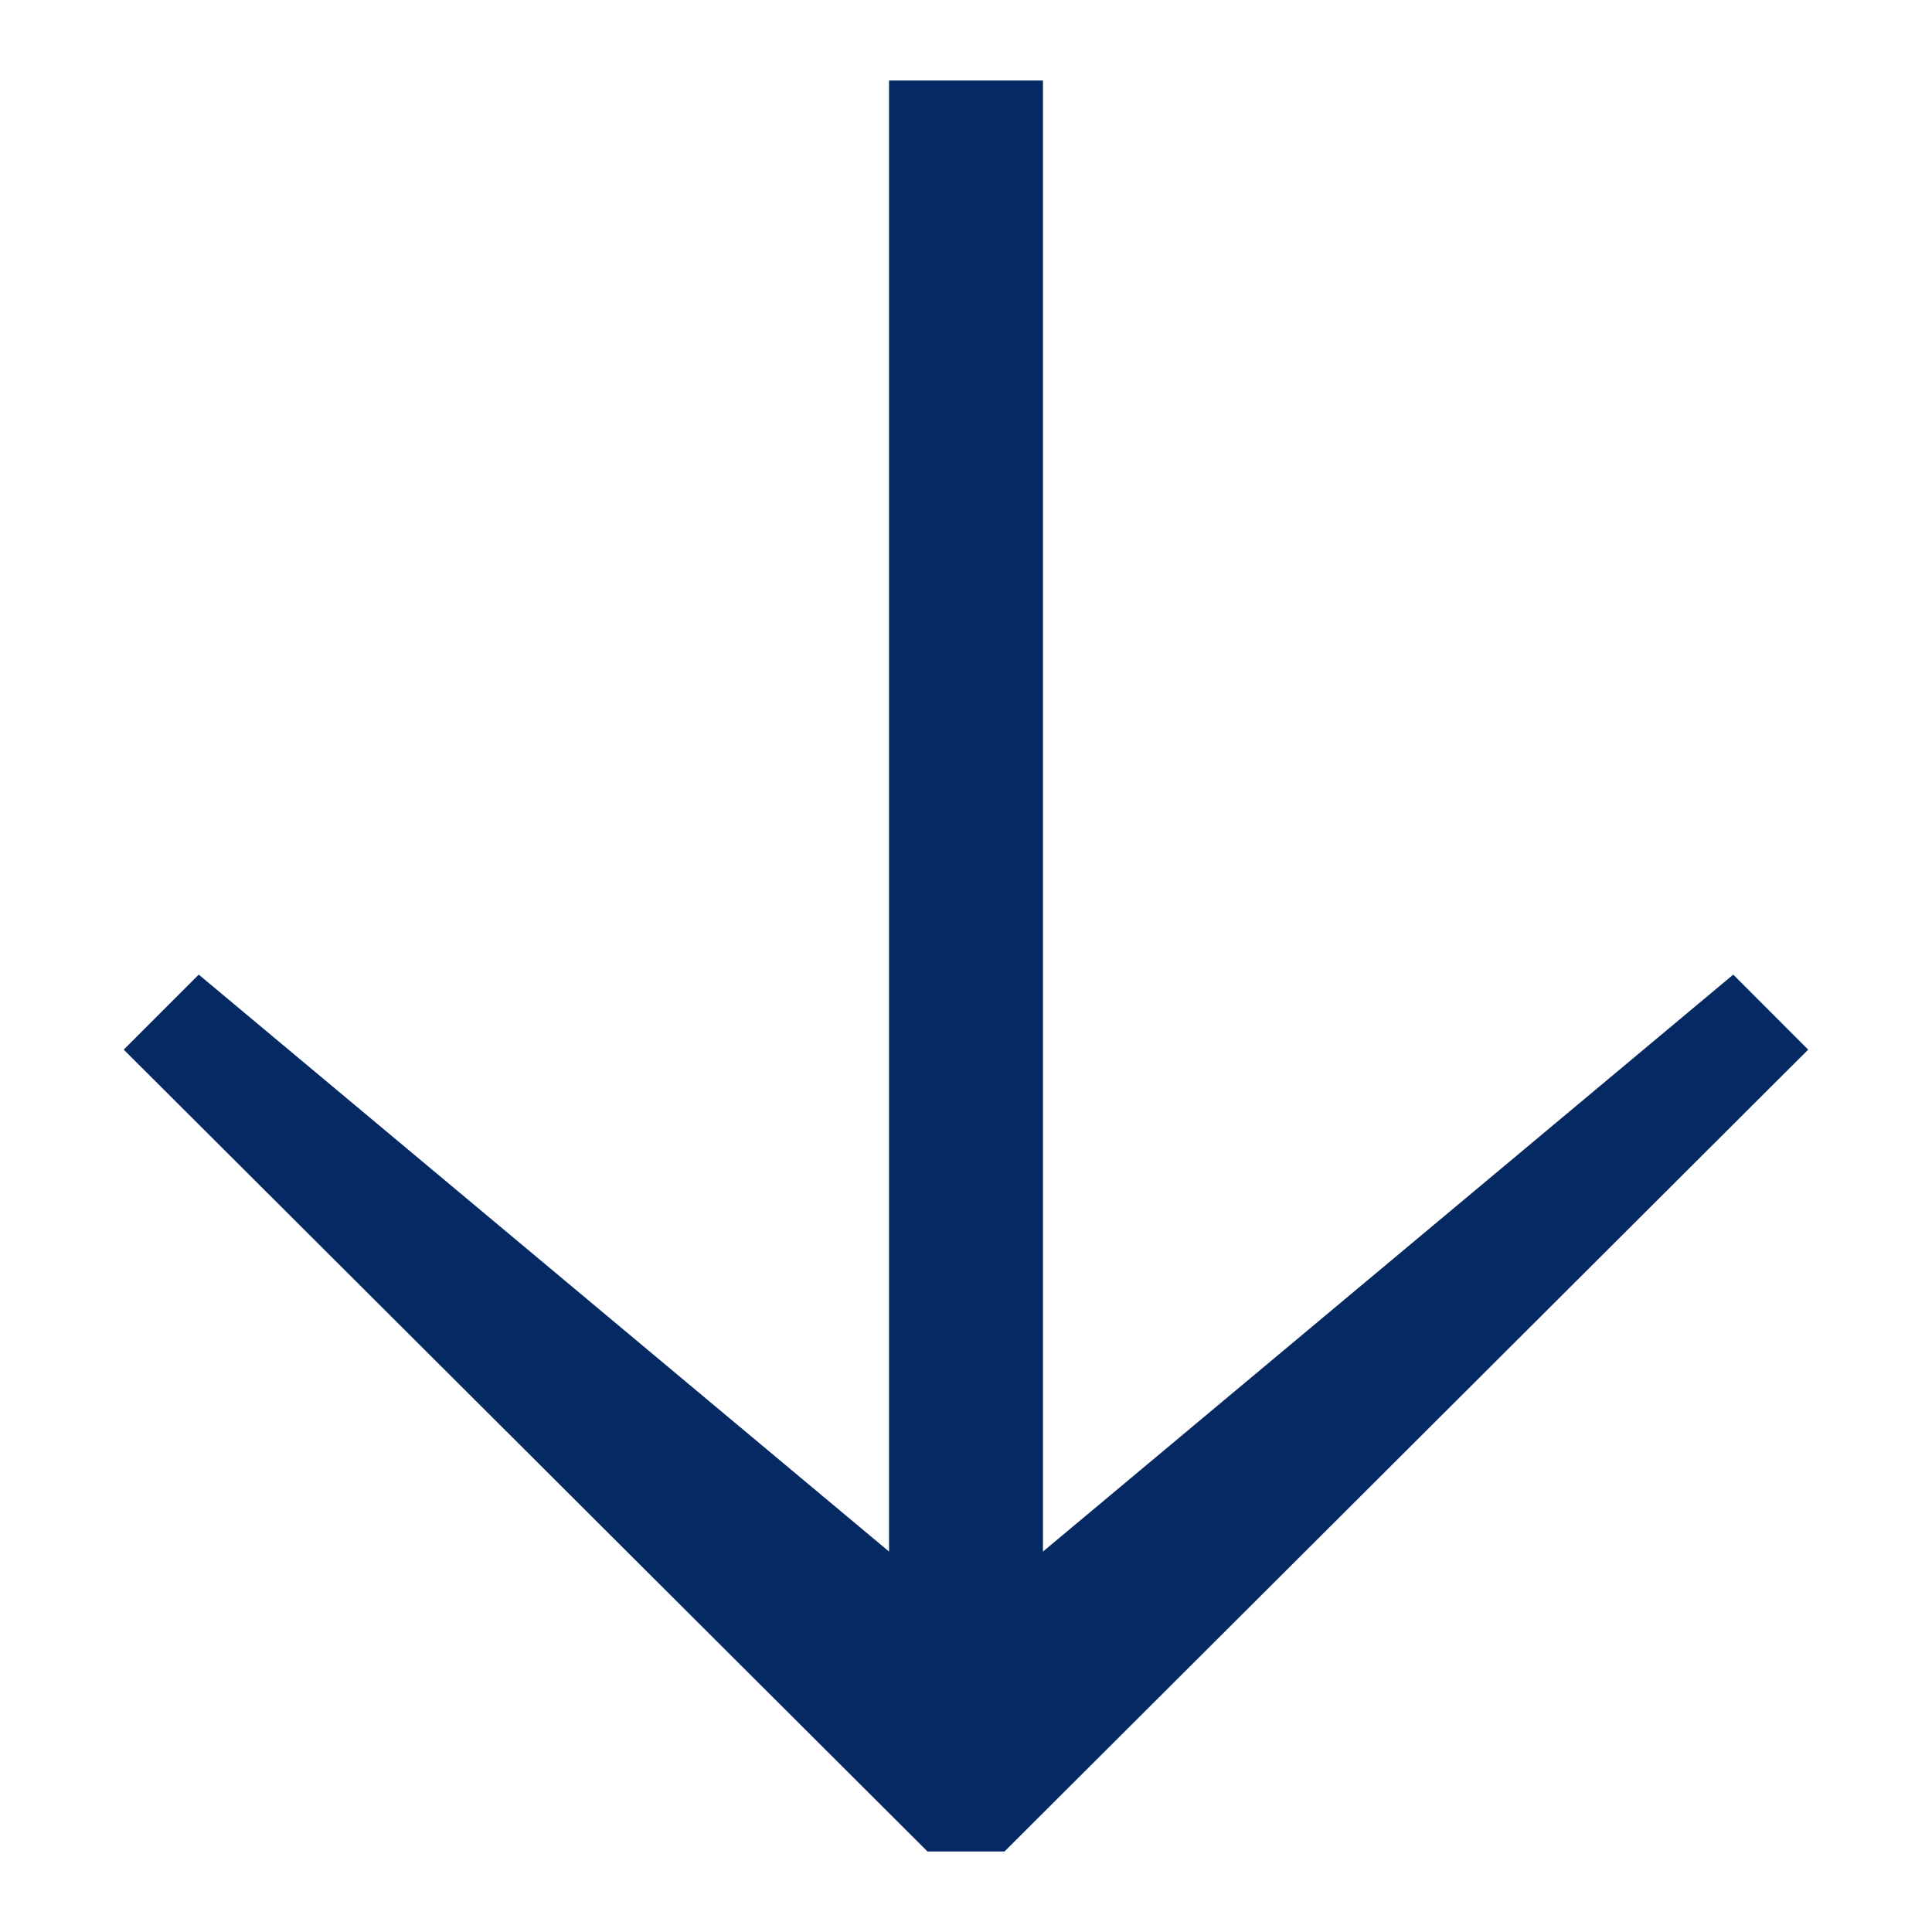
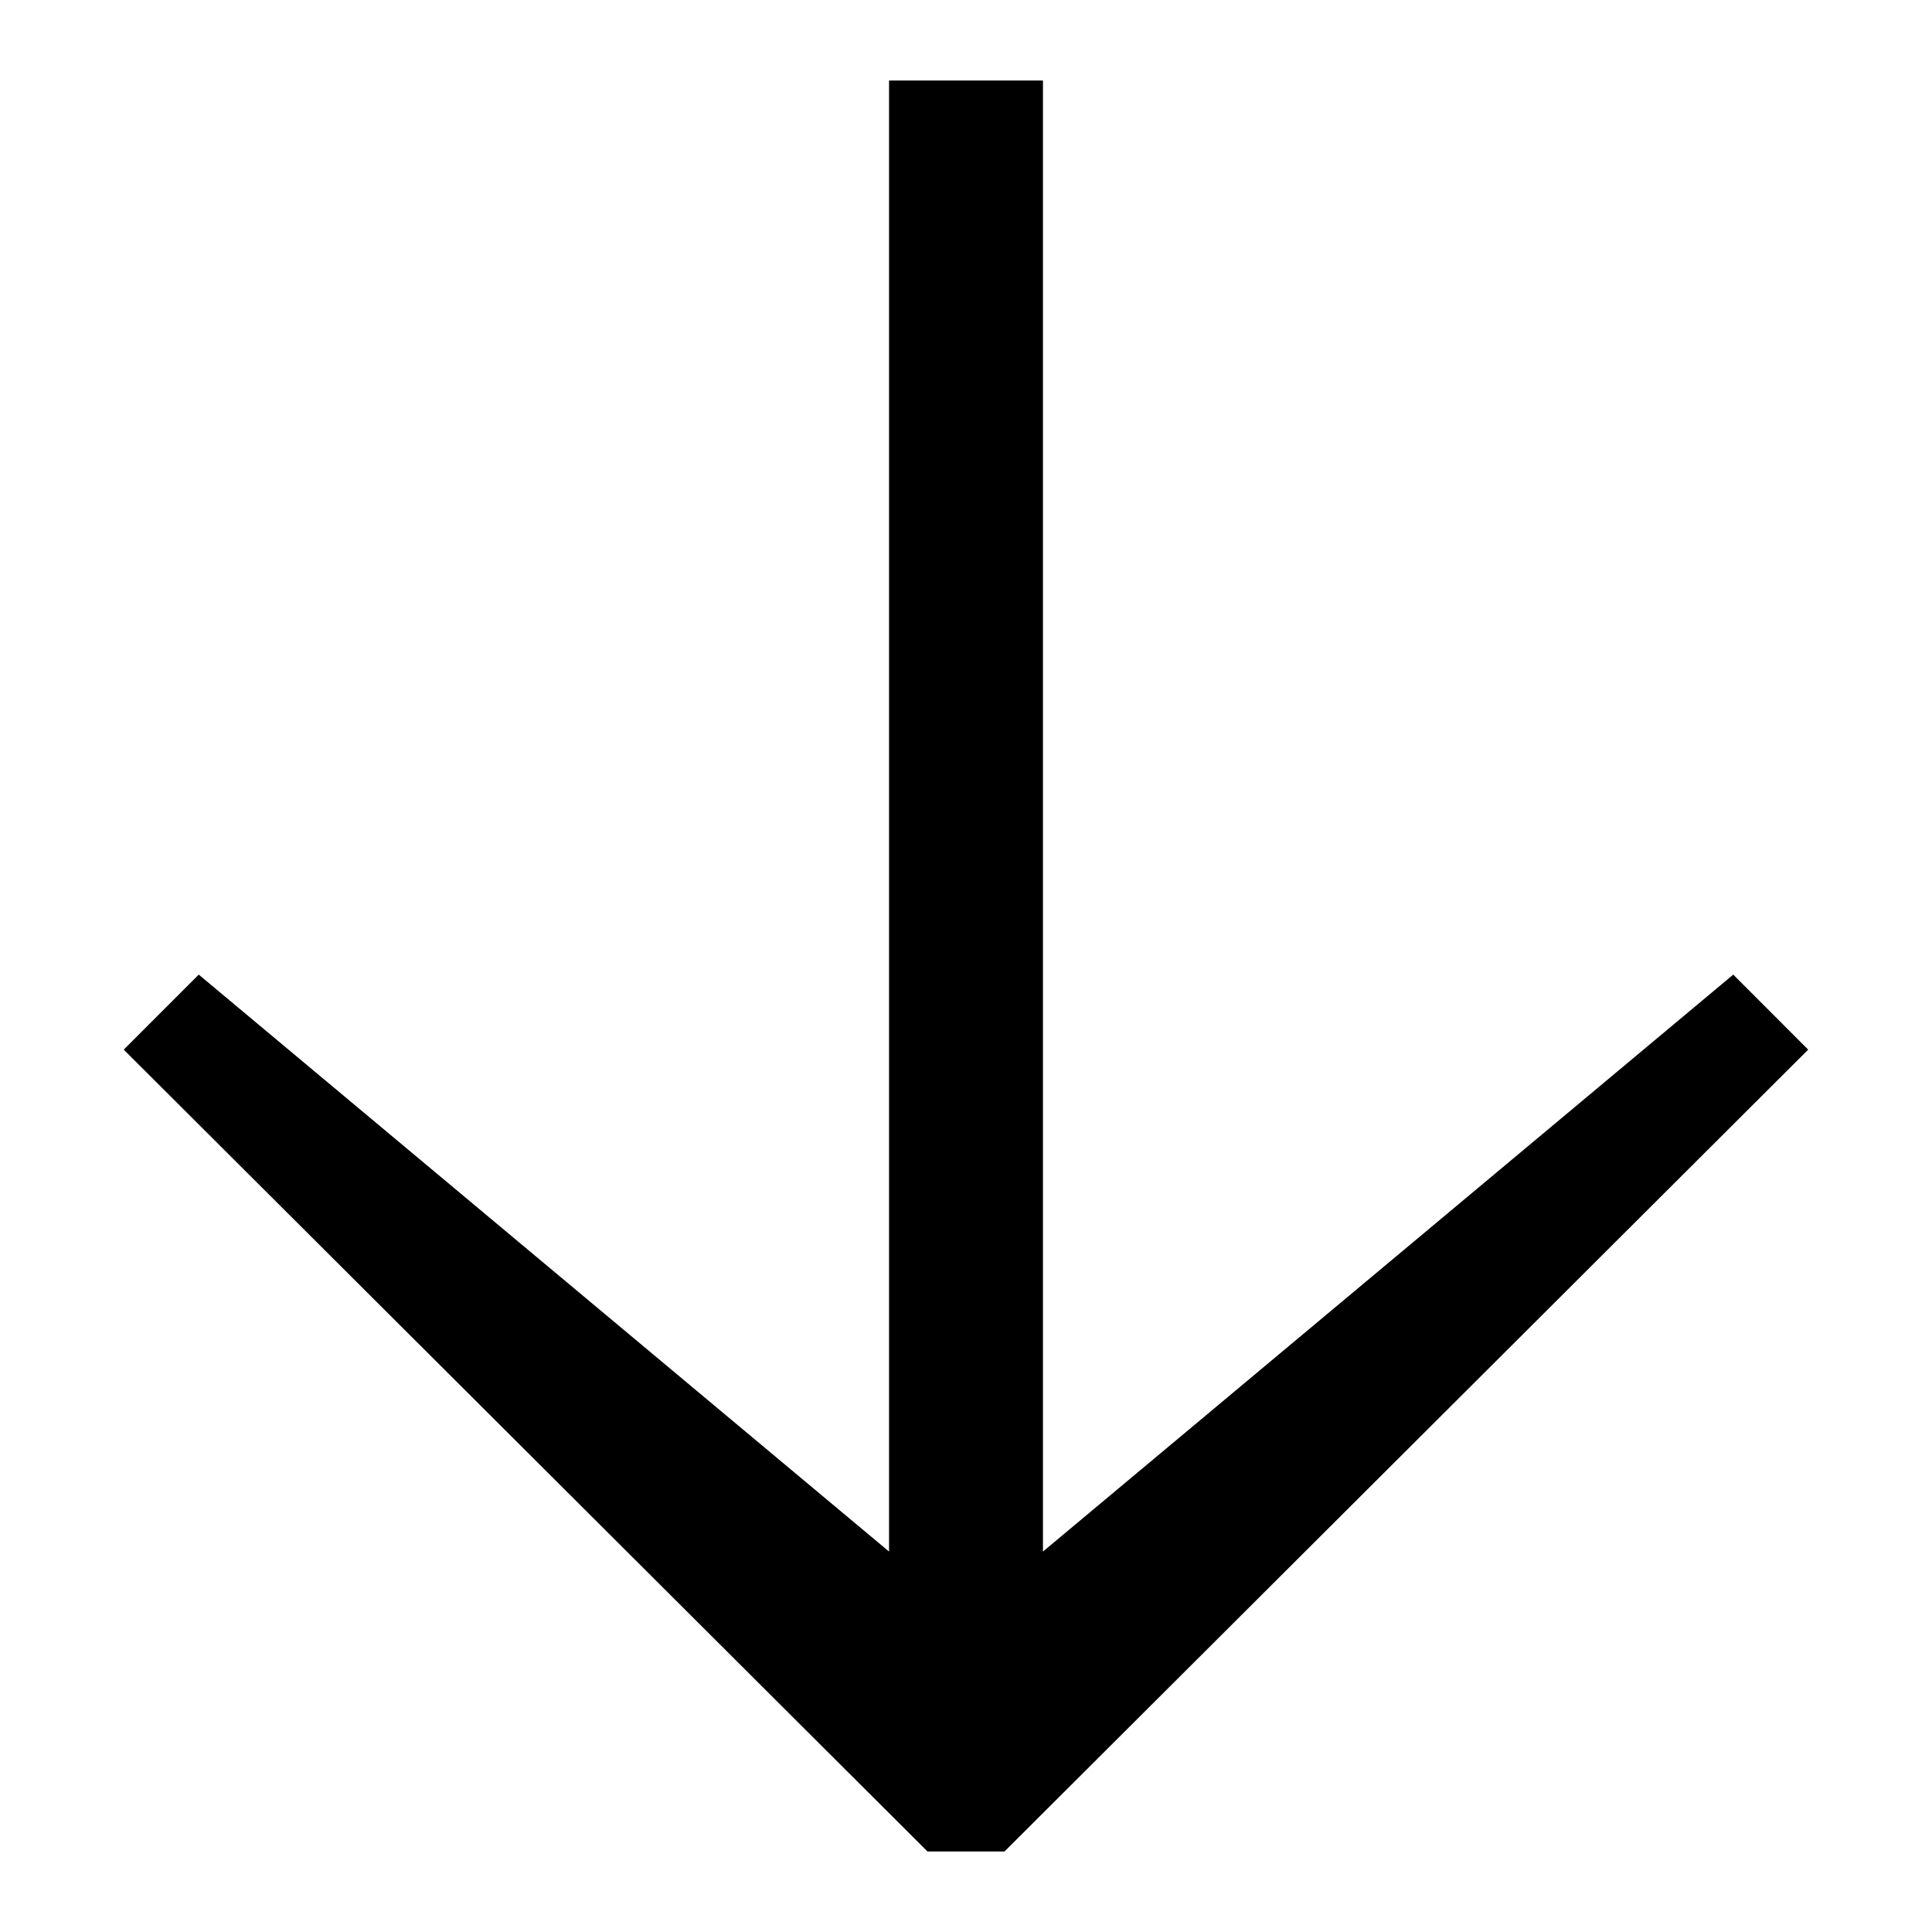
- <svg xmlns="http://www.w3.org/2000/svg" width="24" height="24" viewBox="0 0 24 24" fill="none">
-   <path fill-rule="evenodd" clip-rule="evenodd" d="M11.044 1L11.044 19.274L2.469 12.107L1.537 13.039L11.522 23L12.478 23L22.462 13.039L21.531 12.107L12.956 19.274L12.956 1L11.044 1Z" fill="#052962" />
+ <svg xmlns="http://www.w3.org/2000/svg" viewBox="0 0 24 24">
+   <path fill-rule="evenodd" clip-rule="evenodd" d="M11.044 1L11.044 19.274L2.469 12.107L1.537 13.039L11.522 23L12.478 23L22.462 13.039L21.531 12.107L12.956 19.274L12.956 1L11.044 1Z" />
</svg>
